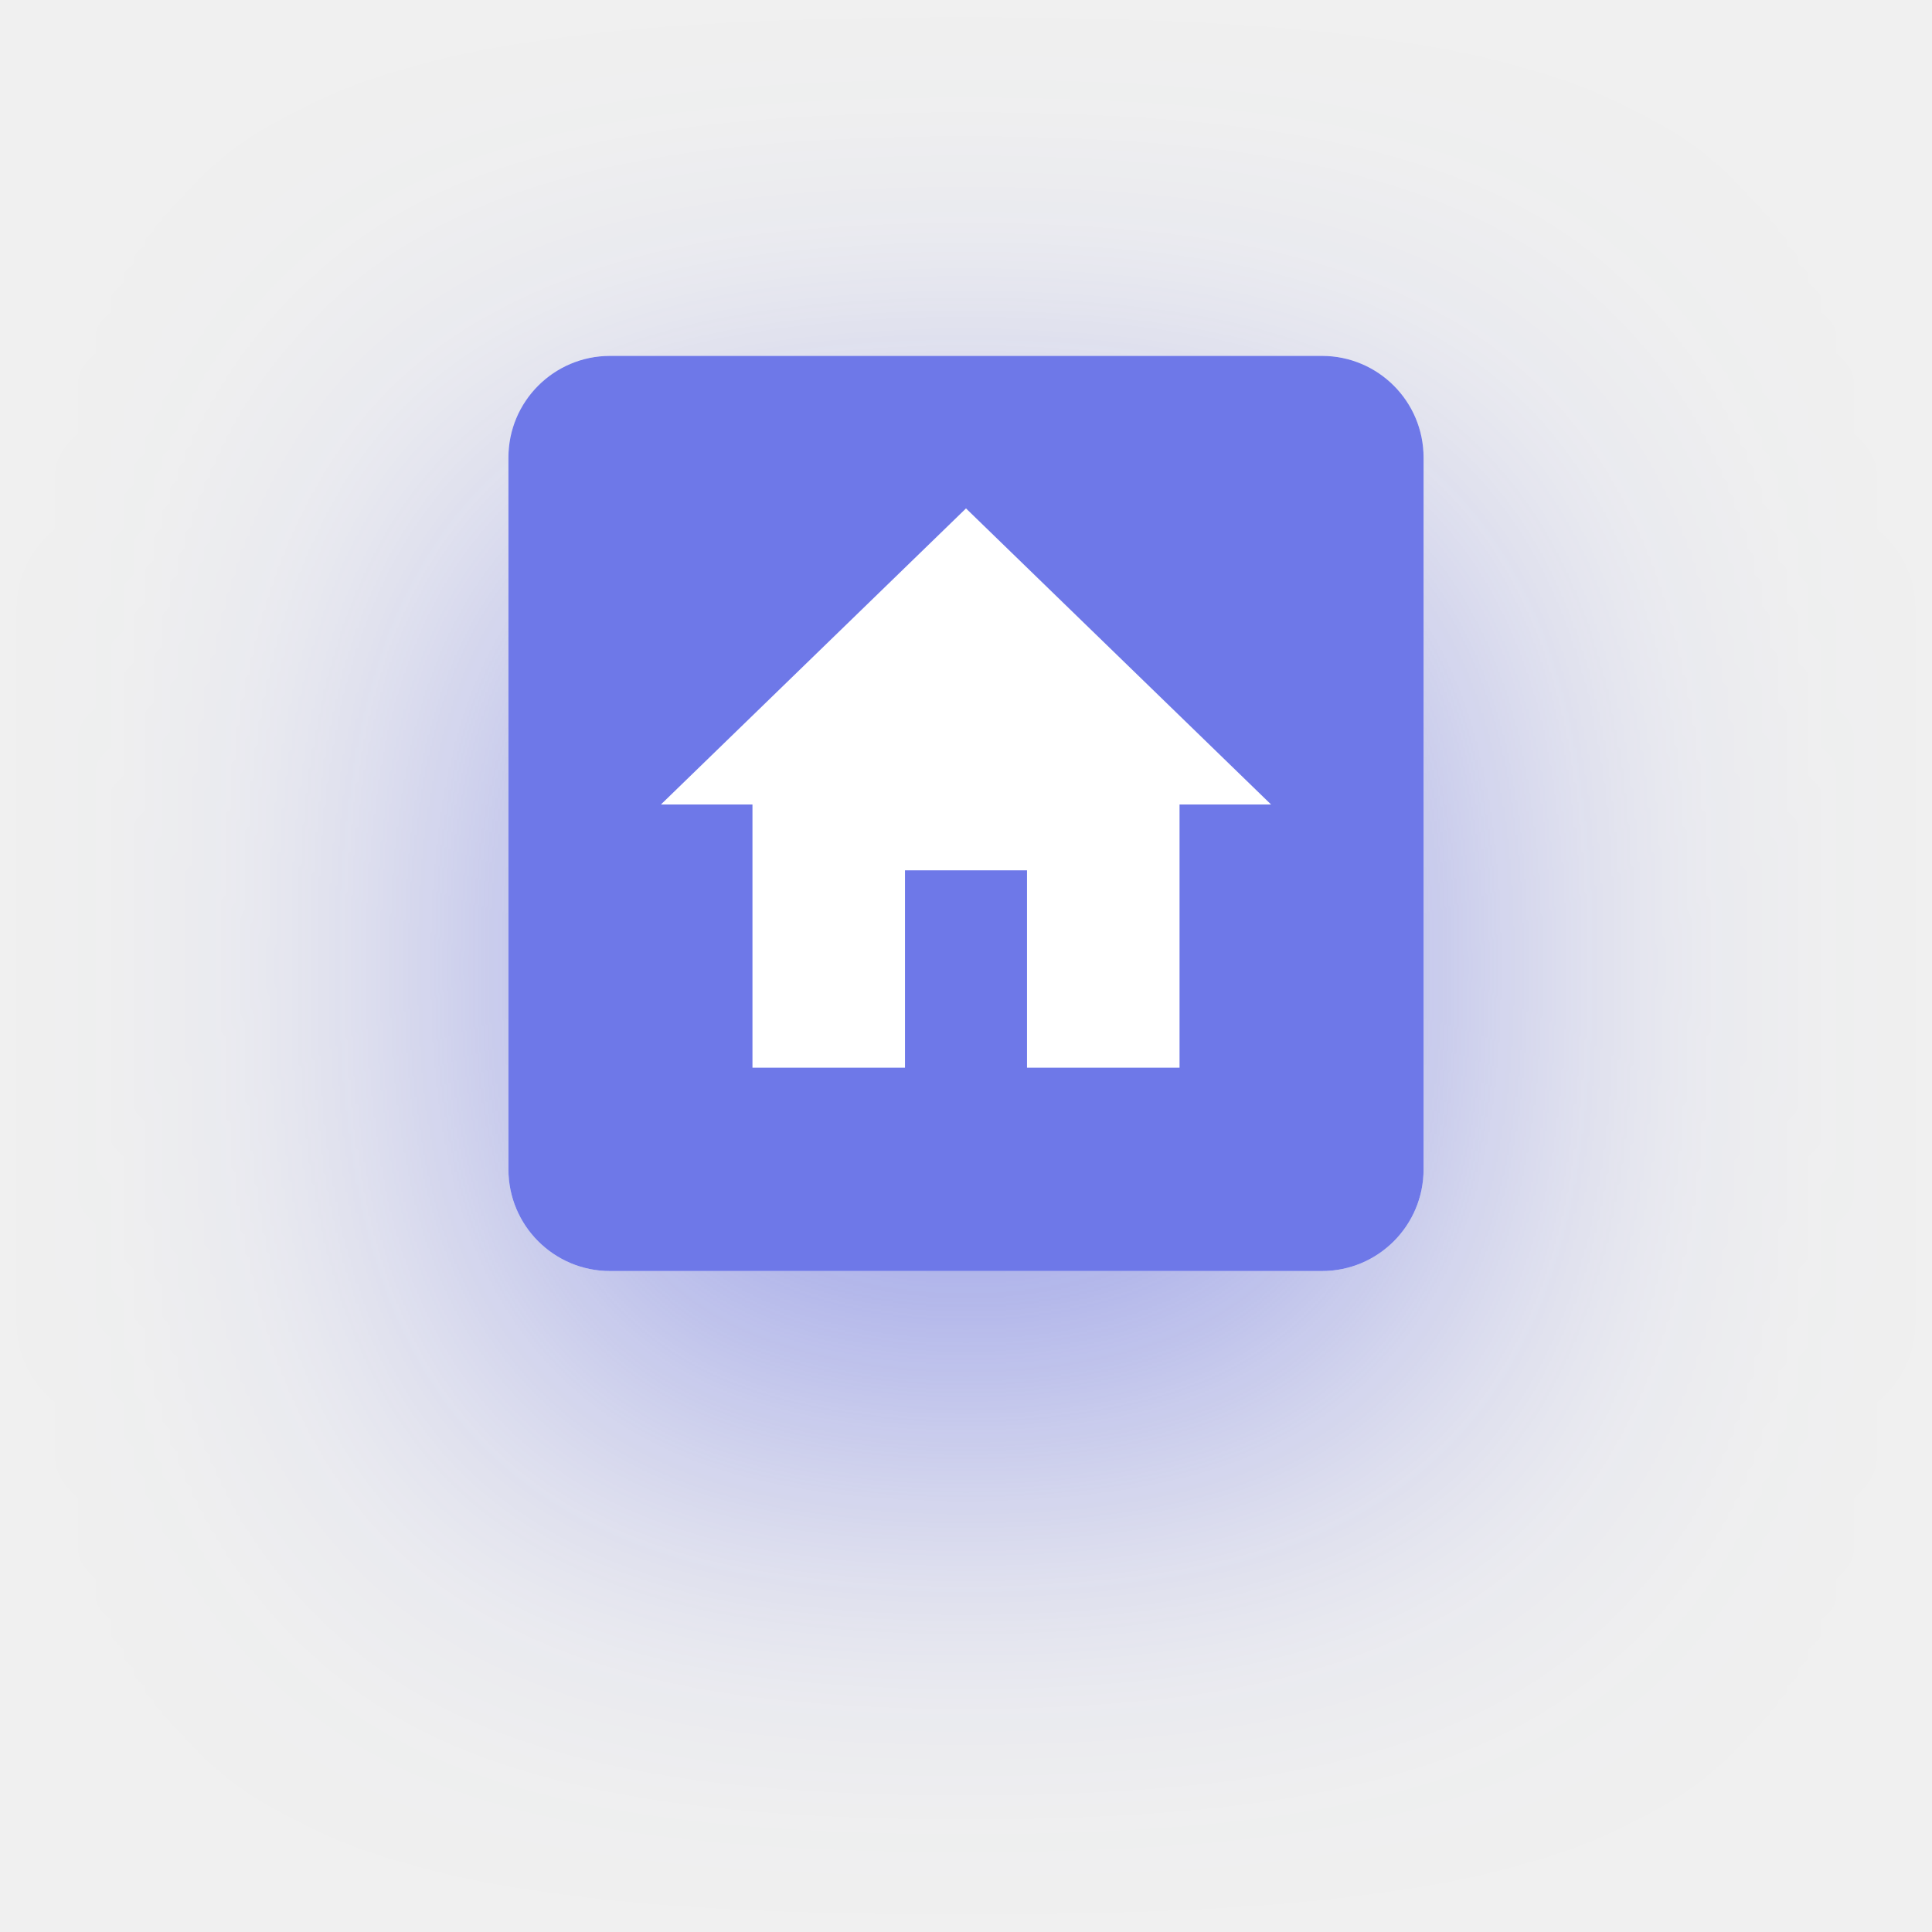
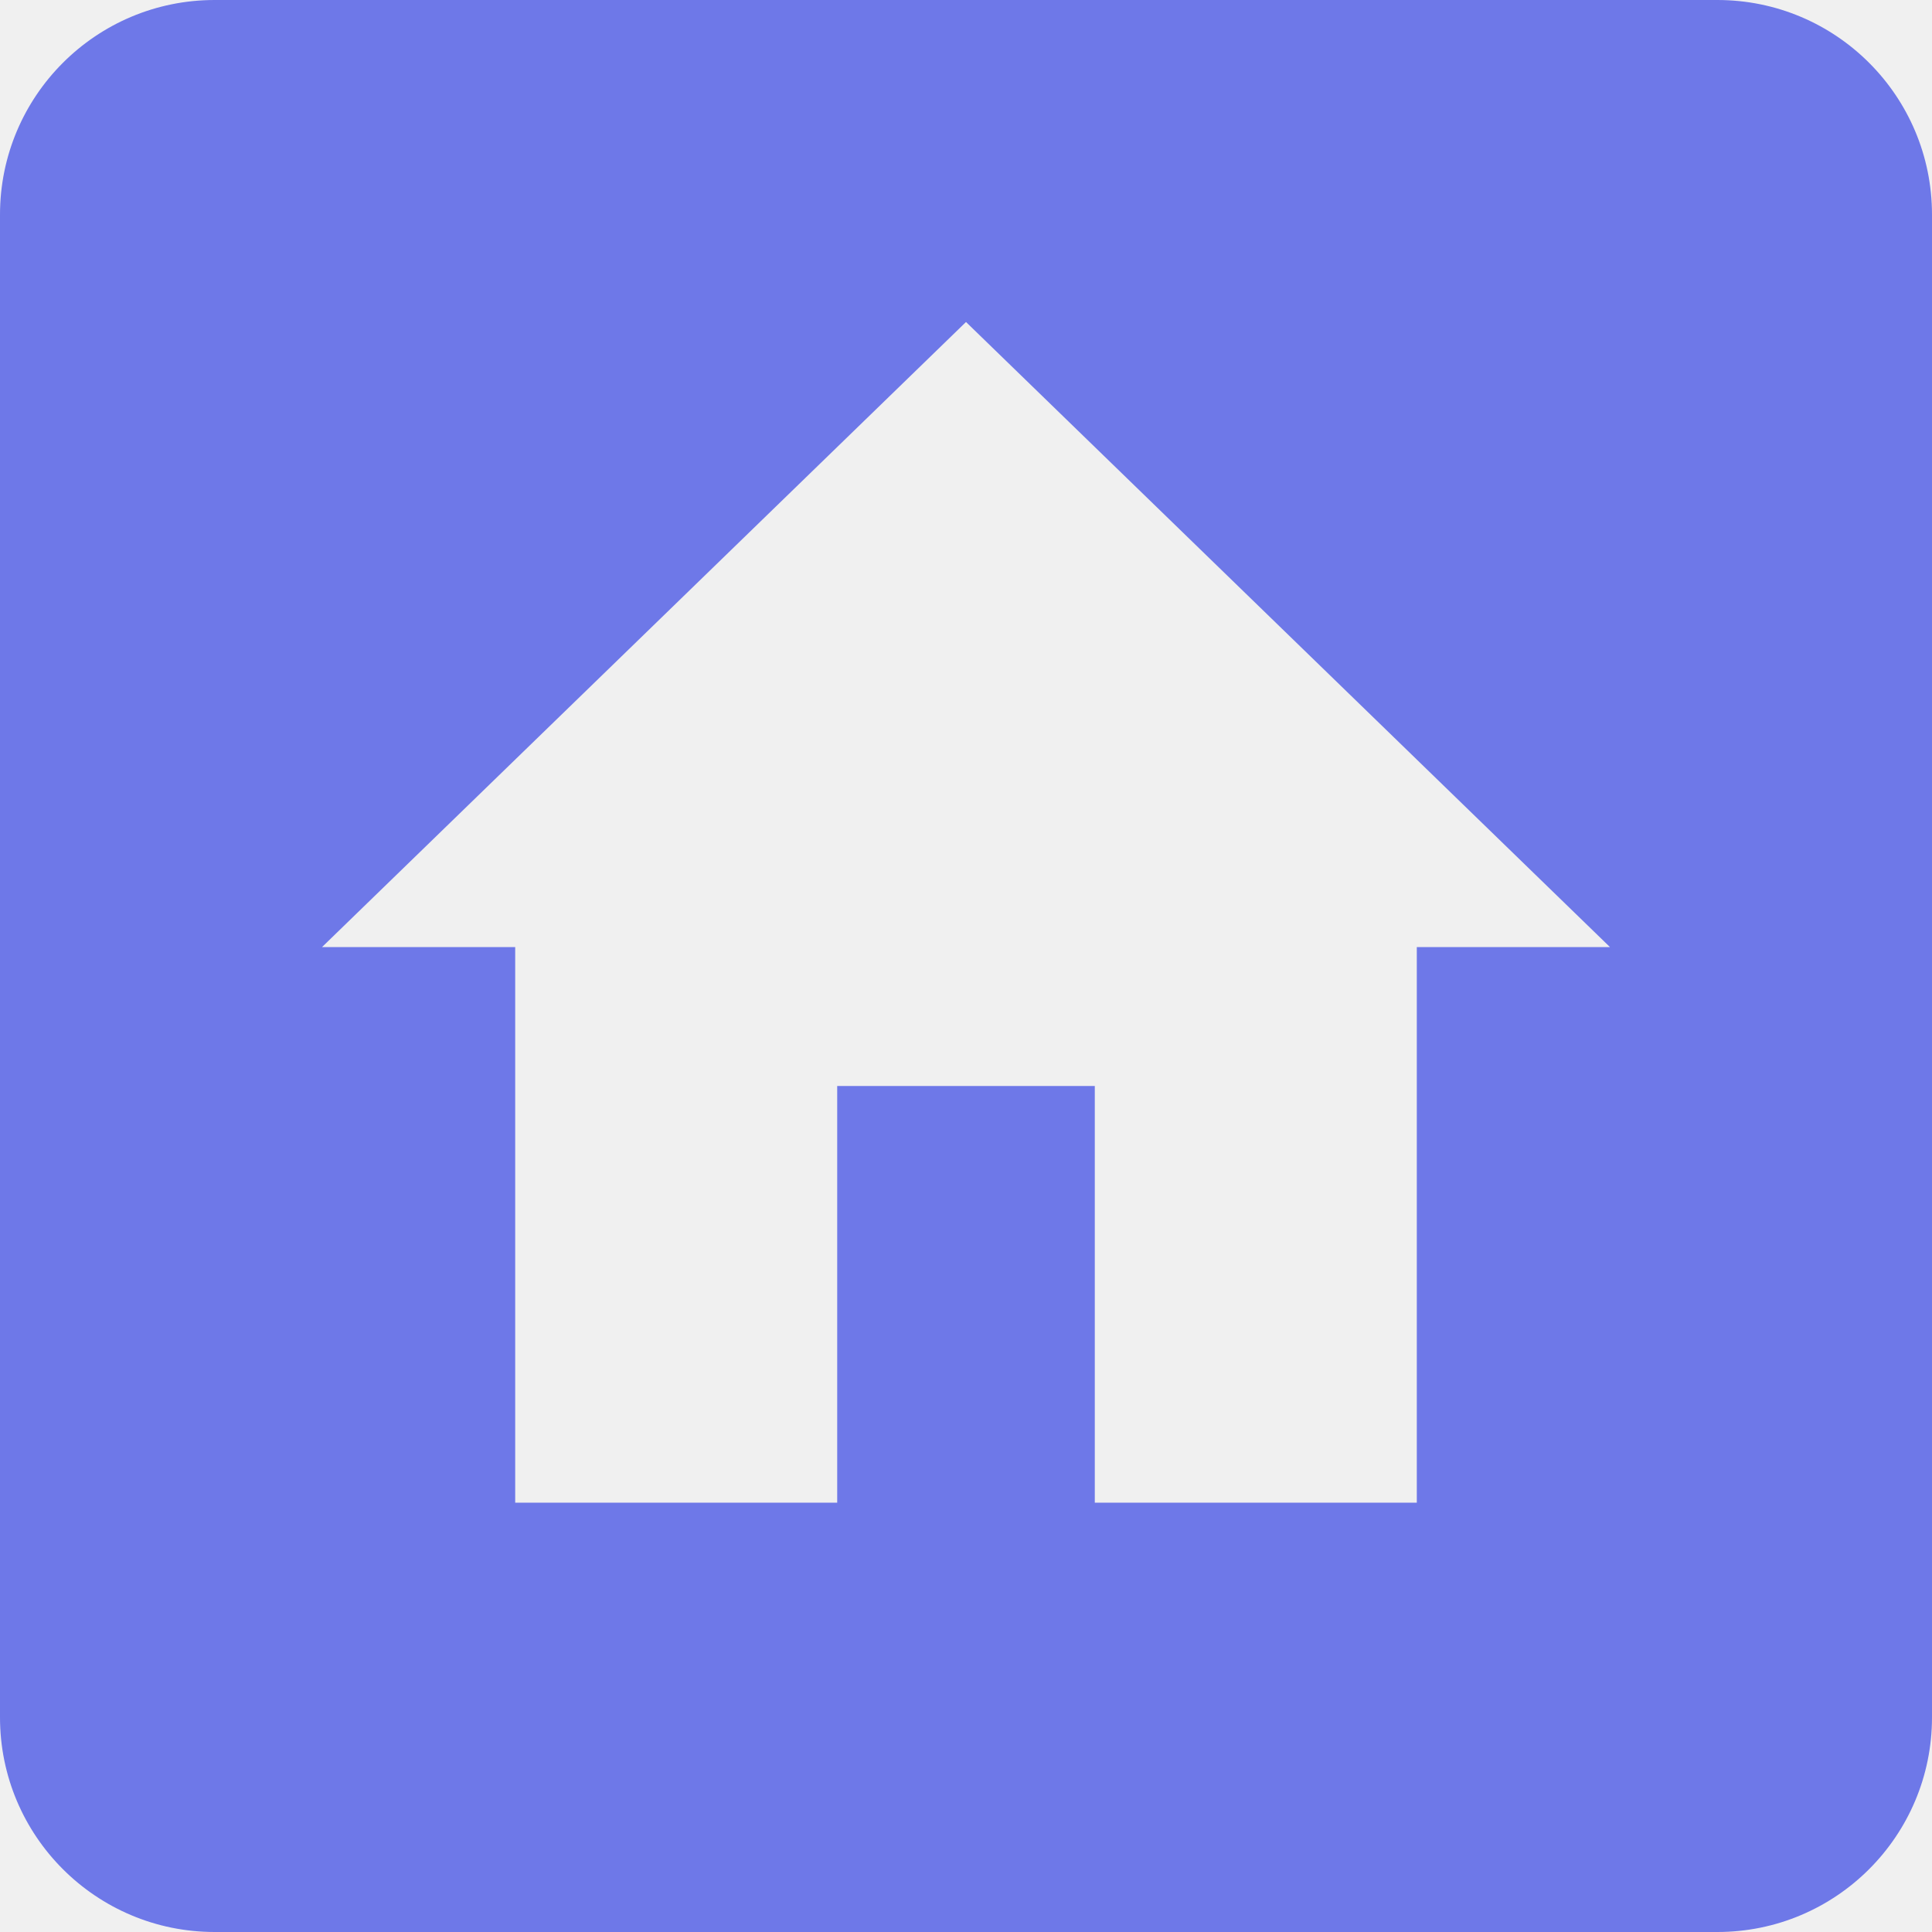
- <svg xmlns="http://www.w3.org/2000/svg" width="38" height="38" viewBox="0 0 38 38" fill="none">
-   <g filter="url(#filter0_d_13963_554)">
-     <rect x="10" y="7" width="18" height="18" rx="2" fill="white" />
-     <path fill-rule="evenodd" clip-rule="evenodd" d="M12 7C10.895 7 10 7.895 10 9V23C10 24.105 10.895 25 12 25H26C27.105 25 28 24.105 28 23V9C28 7.895 27.105 7 26 7H12ZM17.8 17.118V21H14.8V15.823H13L19 10L25 15.823H23.2V21H20.2V17.118H17.8Z" fill="#6E78E8" />
-   </g>
-   <defs>
-     <filter id="filter0_d_13963_554" x="-3" y="-3" width="44" height="44" filterUnits="userSpaceOnUse" color-interpolation-filters="sRGB">
-       <feFlood flood-opacity="0" result="BackgroundImageFix" />
-       <feColorMatrix in="SourceAlpha" type="matrix" values="0 0 0 0 0 0 0 0 0 0 0 0 0 0 0 0 0 0 127 0" result="hardAlpha" />
-       <feOffset dy="3" />
-       <feGaussianBlur stdDeviation="5" />
-       <feColorMatrix type="matrix" values="0 0 0 0 0.29 0 0 0 0 0.337 0 0 0 0 0.886 0 0 0 0.5 0" />
-       <feBlend mode="normal" in2="BackgroundImageFix" result="effect1_dropShadow_13963_554" />
-       <feBlend mode="normal" in="SourceGraphic" in2="effect1_dropShadow_13963_554" result="shape" />
-     </filter>
-   </defs>
+ <svg xmlns="http://www.w3.org/2000/svg" width="18" height="18" viewBox="0 0 18 18" fill="none">
+   <path fill-rule="evenodd" clip-rule="evenodd" d="M2 0C0.895 0 0 0.895 0 2V16C0 17.105 0.895 18 2 18H16C17.105 18 18 17.105 18 16V2C18 0.895 17.105 0 16 0H2ZM7.8 10.118V14H4.8V8.824H3L9 3L15 8.824H13.2V14H10.2V10.118H7.8Z" fill="#6E78E8" />
</svg>
